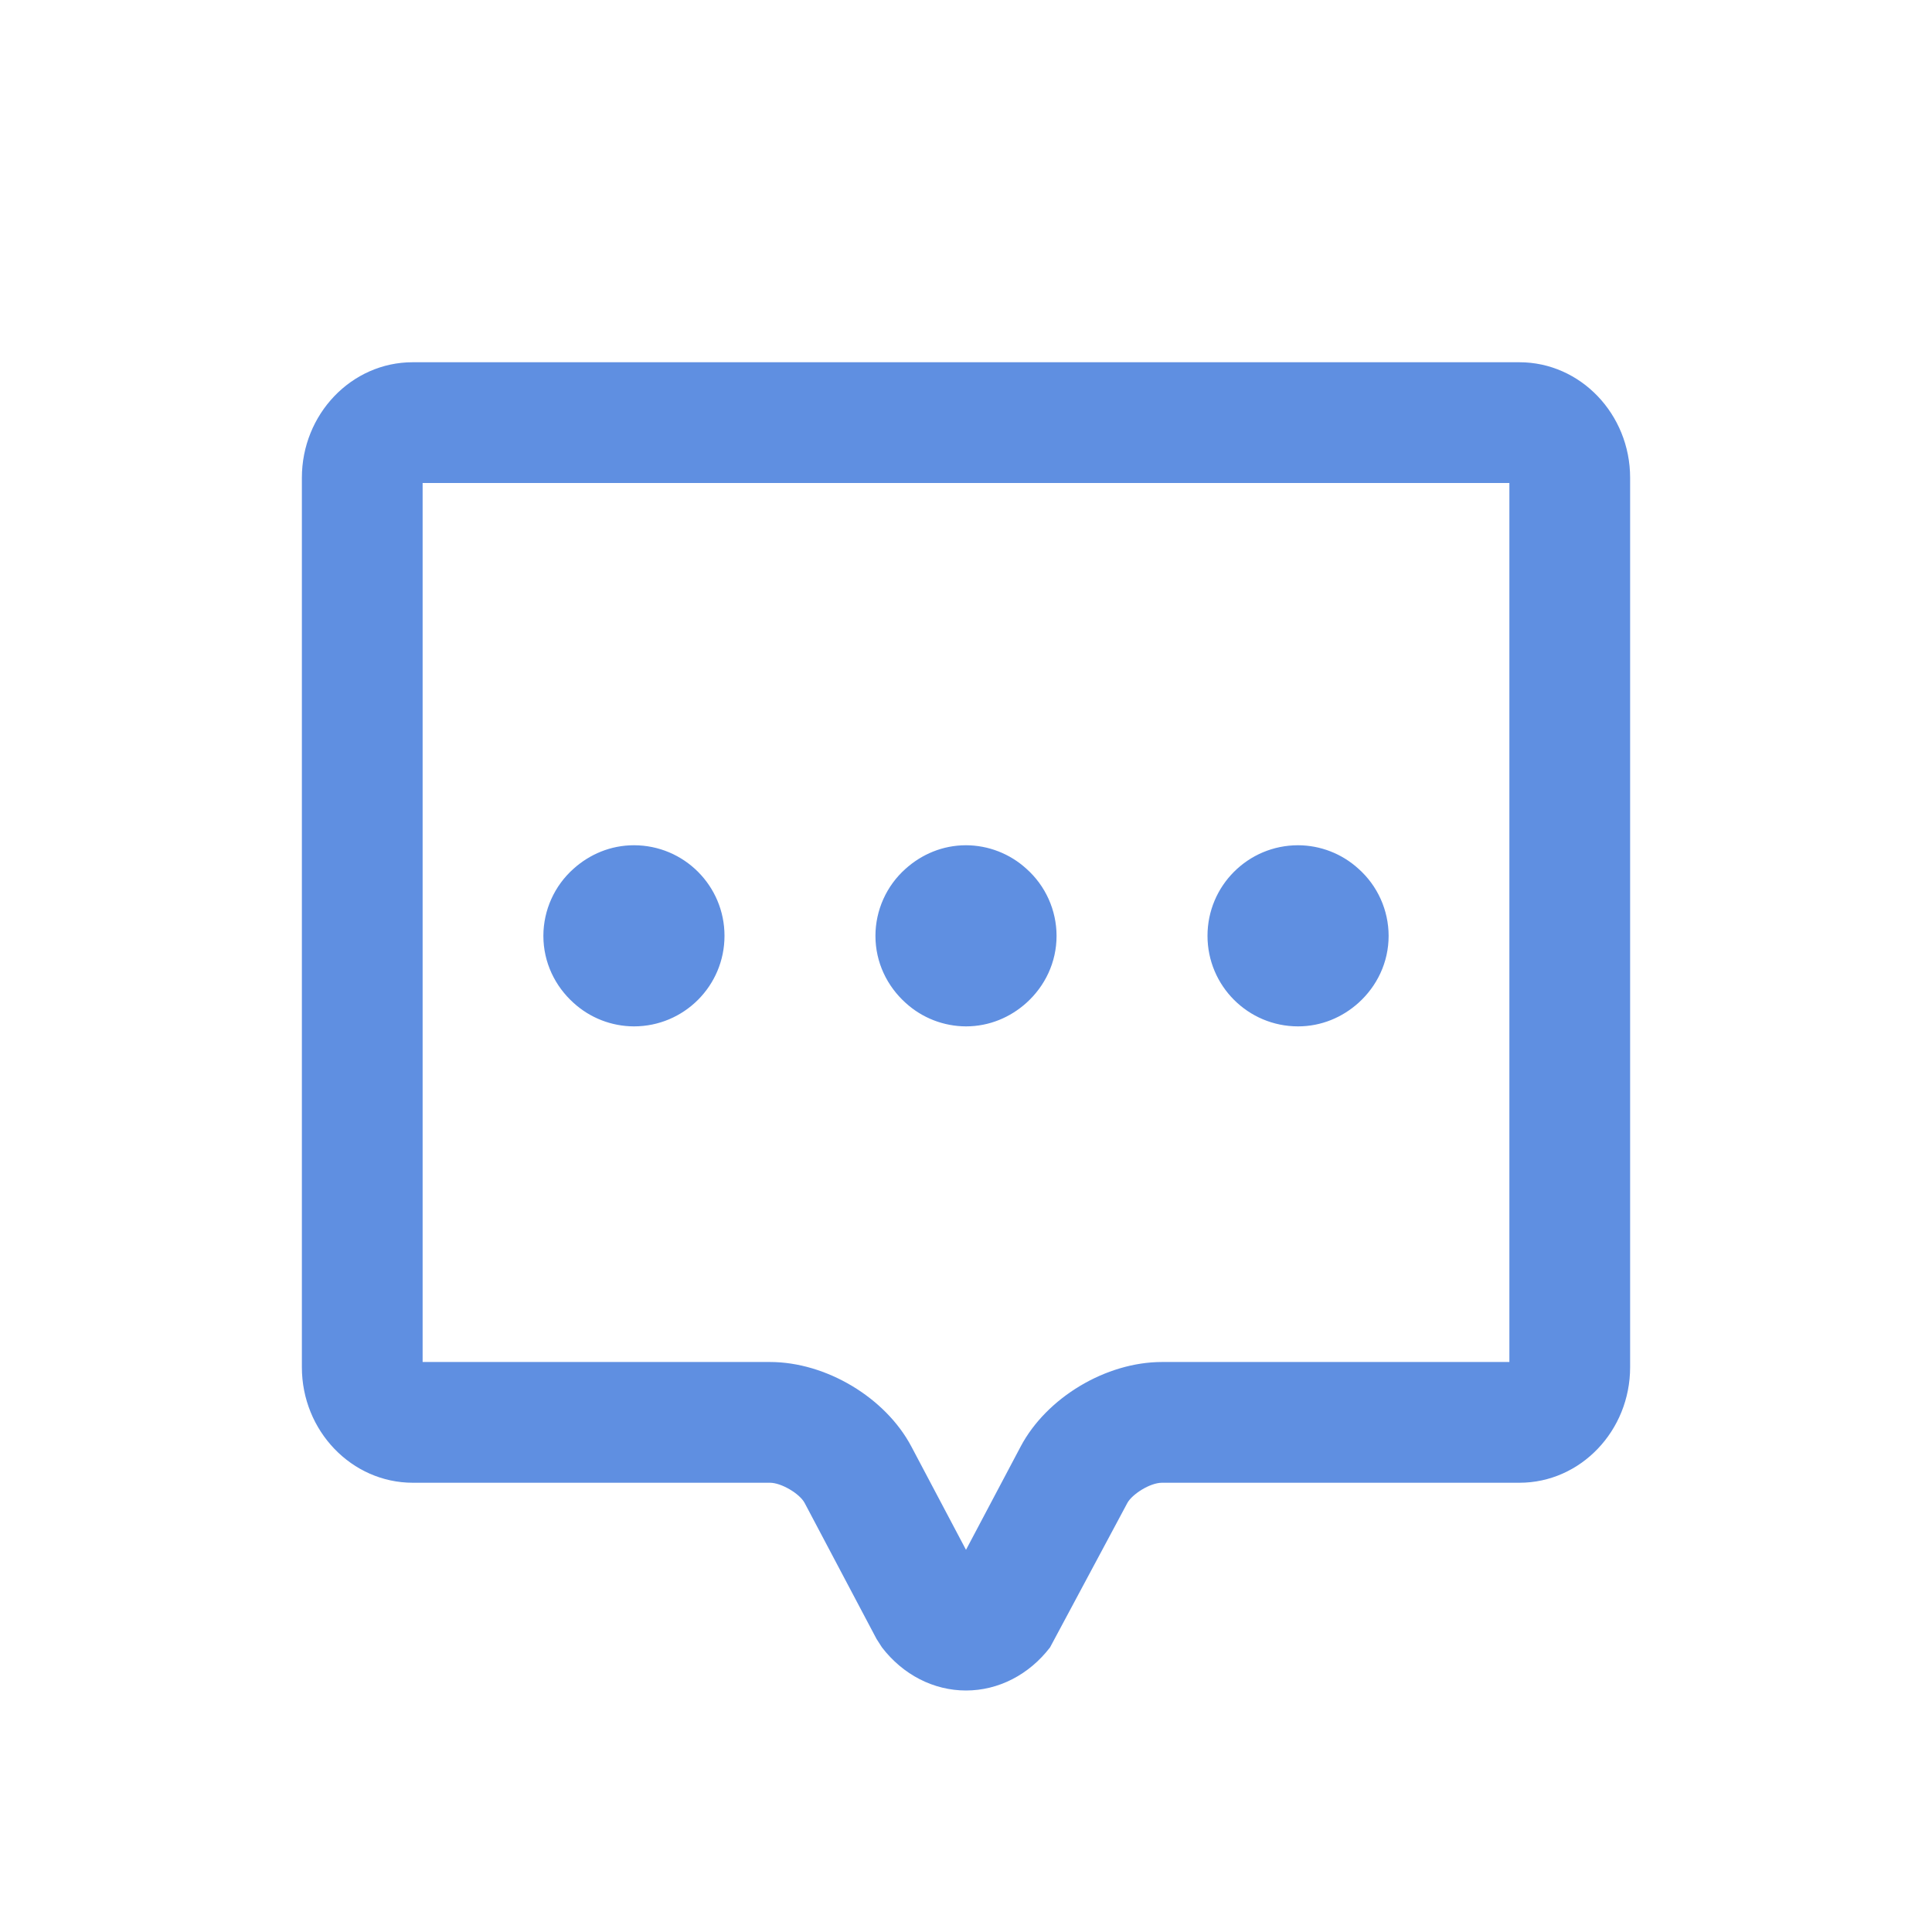
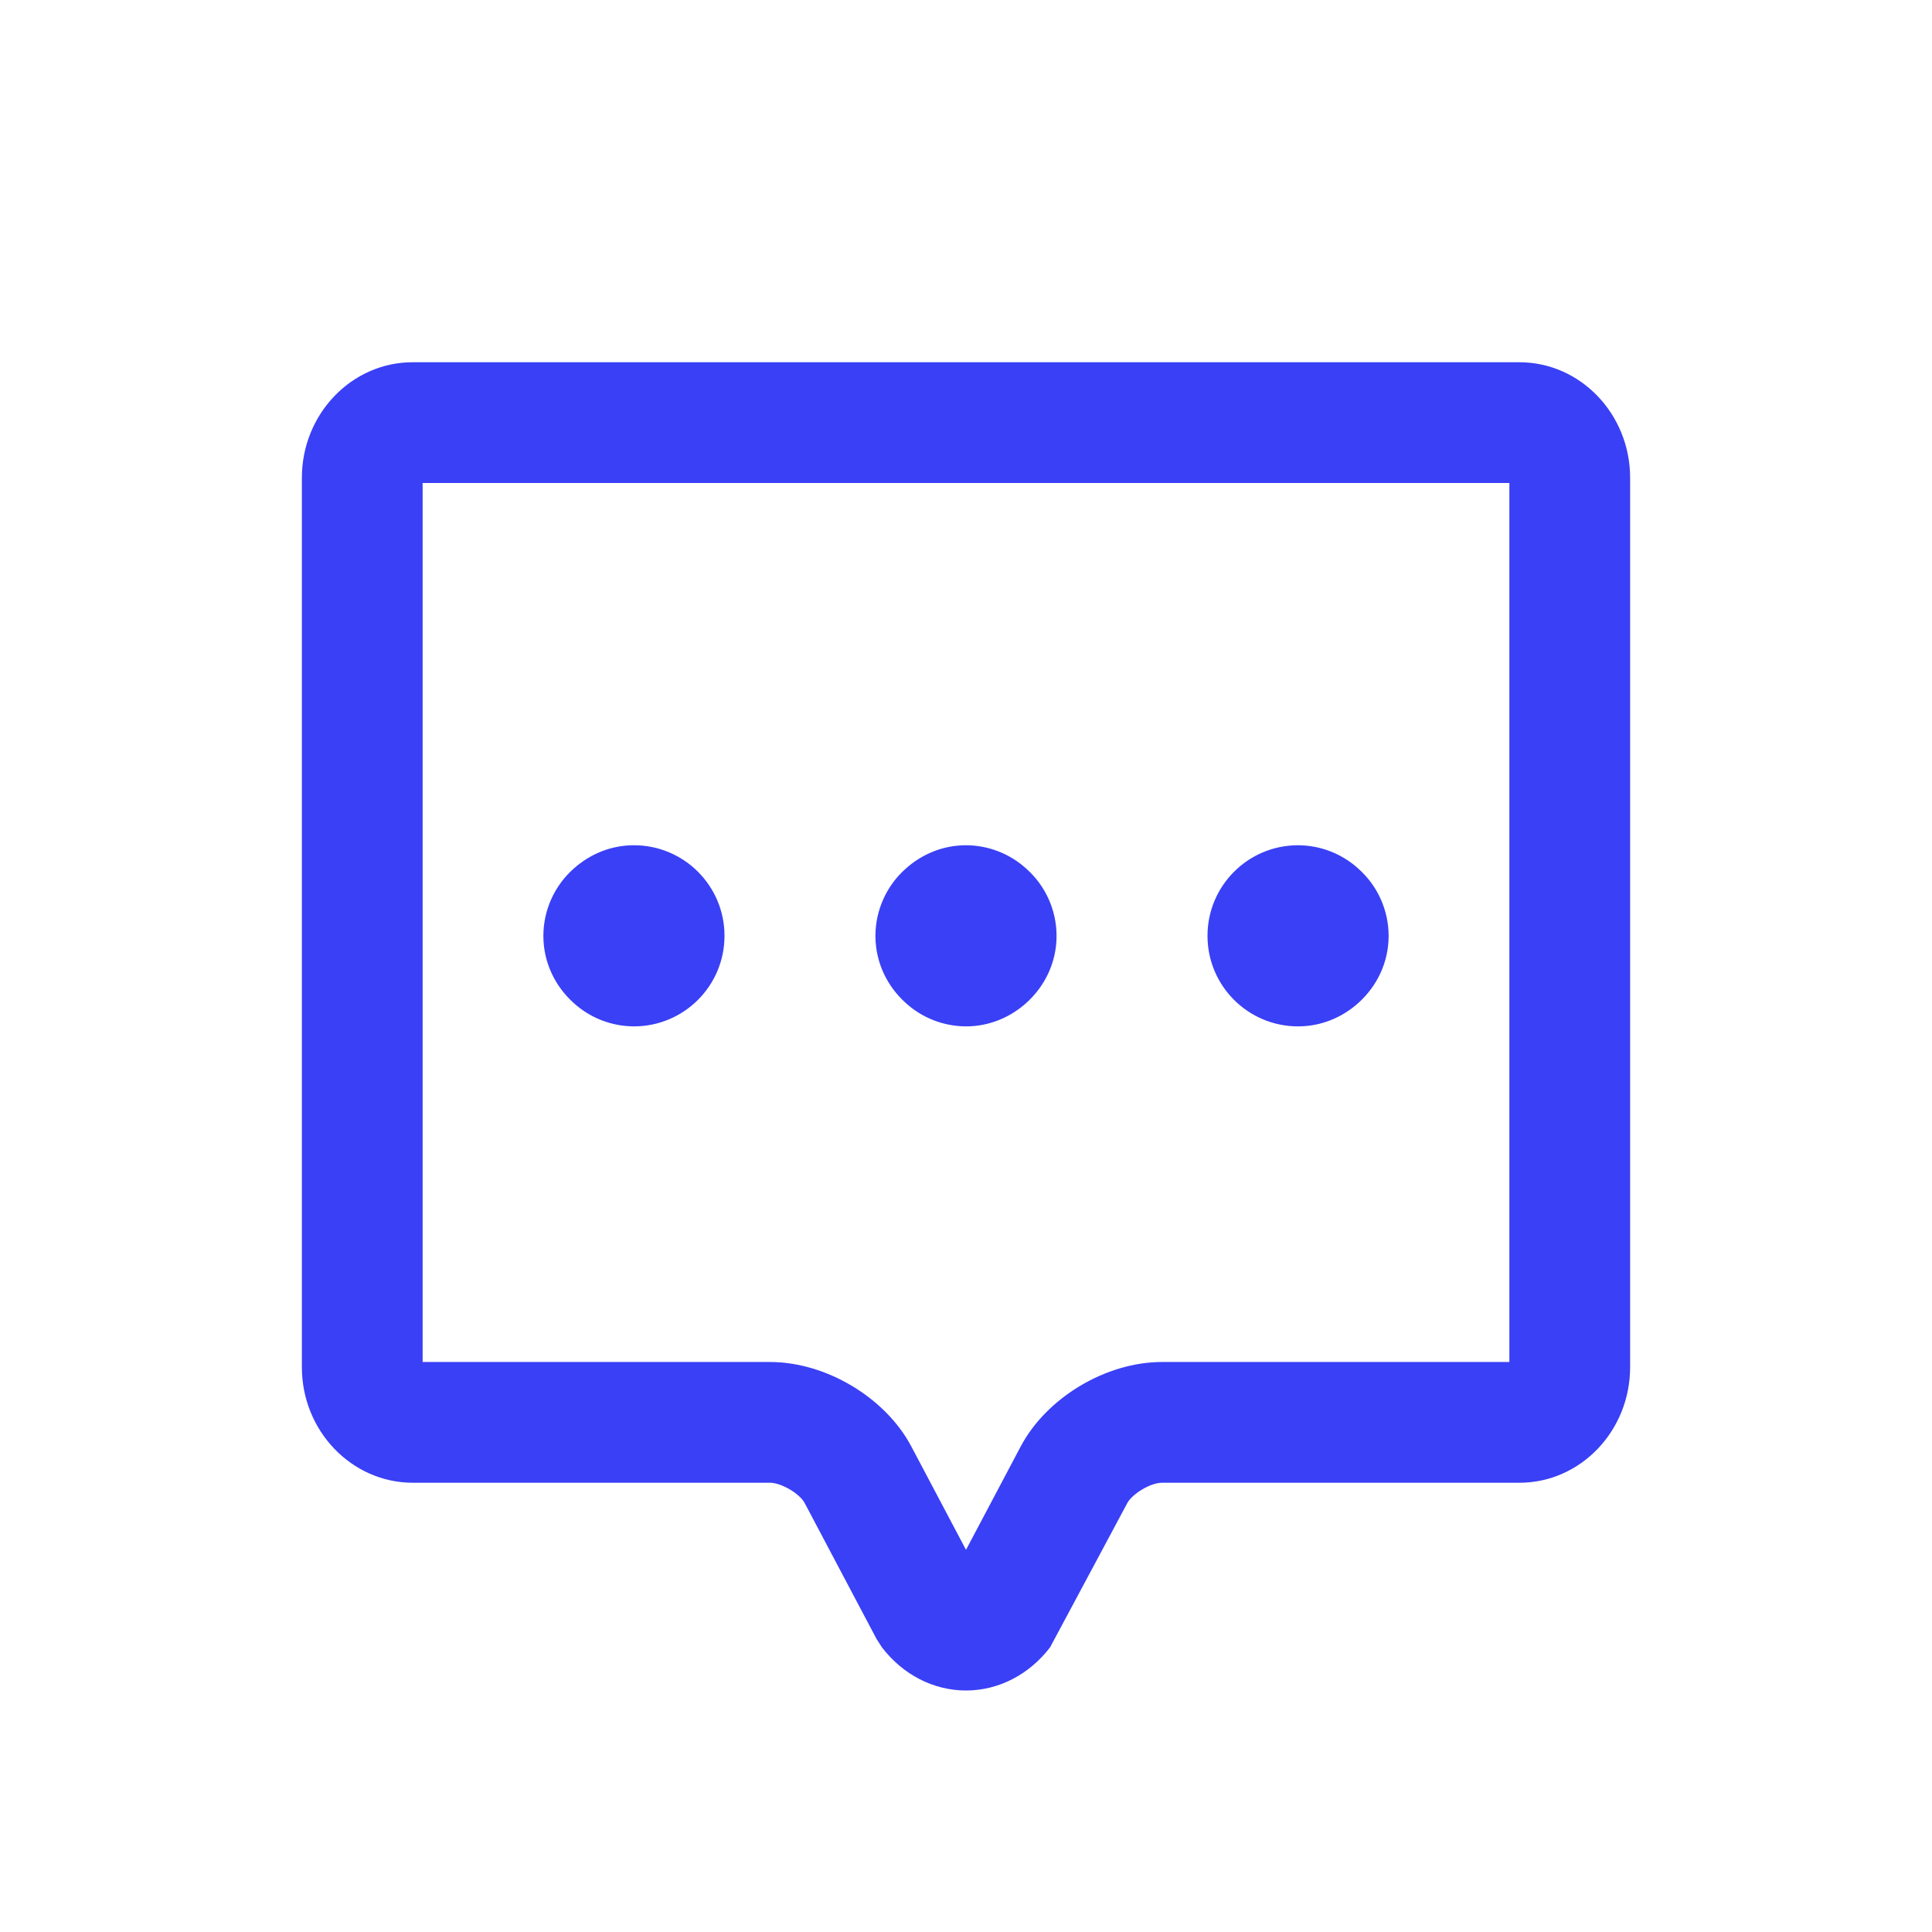
<svg xmlns="http://www.w3.org/2000/svg" t="1503752361557" class="icon" style="" viewBox="0 0 1024 1024" version="1.1" p-id="2428" width="48" height="48">
  <defs>
    <style type="text/css" />
  </defs>
-   <path d="M800 704v17.888h-184.128c-29.664 0-61.184 18.848-74.912 44.832L512 821.44l-28.96-54.752c-13.728-25.952-45.248-44.8-74.912-44.8H224V256h576v448z m5.312-512H218.688C186.336 192 160 219.488 160 253.248v471.392c0 33.76 26.4 61.248 58.816 61.248h189.312c5.92 0 15.712 5.728 18.368 10.752l38.048 71.968 2.912 4.544c11.168 14.528 27.392 22.848 44.544 22.848 17.152 0 33.376-8.32 44.544-22.848l40.96-76.512c2.464-4.608 11.968-10.752 18.368-10.752h189.472c32.352 0 58.656-27.488 58.656-61.248V253.248C864 219.488 837.664 192 805.312 192z" p-id="2429" fill="#5f8fe1" />
-   <path d="M336 448c-12.352 0-23.488 4.8-32 12.448A47.68 47.68 0 0 0 288 496c0 14.176 6.24 26.752 16 35.552a47.68 47.68 0 0 0 32 12.448 48 48 0 0 0 0-96M688 448a48 48 0 0 0 0 96c12.352 0 23.488-4.8 32-12.448 9.76-8.8 16-21.376 16-35.552a47.68 47.68 0 0 0-16-35.552 47.68 47.68 0 0 0-32-12.448M512 448c-12.352 0-23.488 4.8-32 12.448a47.68 47.68 0 0 0-16 35.552c0 14.176 6.24 26.752 16 35.552A47.68 47.68 0 0 0 512 544c12.352 0 23.488-4.8 32-12.448 9.76-8.8 16-21.376 16-35.552a47.68 47.68 0 0 0-16-35.552A47.68 47.68 0 0 0 512 448" p-id="2430" fill="#5f8fe1" />
+   <path d="M800 704v17.888h-184.128c-29.664 0-61.184 18.848-74.912 44.832L512 821.44l-28.96-54.752c-13.728-25.952-45.248-44.8-74.912-44.8H224V256h576v448z m5.312-512H218.688C186.336 192 160 219.488 160 253.248v471.392c0 33.76 26.4 61.248 58.816 61.248h189.312c5.92 0 15.712 5.728 18.368 10.752l38.048 71.968 2.912 4.544c11.168 14.528 27.392 22.848 44.544 22.848 17.152 0 33.376-8.32 44.544-22.848l40.96-76.512c2.464-4.608 11.968-10.752 18.368-10.752h189.472c32.352 0 58.656-27.488 58.656-61.248V253.248C864 219.488 837.664 192 805.312 192z" p-id="2429" fill="#3a40f5" />
+   <path d="M336 448c-12.352 0-23.488 4.8-32 12.448A47.68 47.68 0 0 0 288 496c0 14.176 6.24 26.752 16 35.552a47.68 47.68 0 0 0 32 12.448 48 48 0 0 0 0-96M688 448a48 48 0 0 0 0 96c12.352 0 23.488-4.8 32-12.448 9.76-8.8 16-21.376 16-35.552a47.68 47.68 0 0 0-16-35.552 47.68 47.68 0 0 0-32-12.448M512 448c-12.352 0-23.488 4.8-32 12.448a47.68 47.68 0 0 0-16 35.552c0 14.176 6.24 26.752 16 35.552A47.68 47.68 0 0 0 512 544c12.352 0 23.488-4.8 32-12.448 9.76-8.8 16-21.376 16-35.552a47.68 47.68 0 0 0-16-35.552A47.68 47.68 0 0 0 512 448" p-id="2430" fill="#3a40f5" />
</svg>
